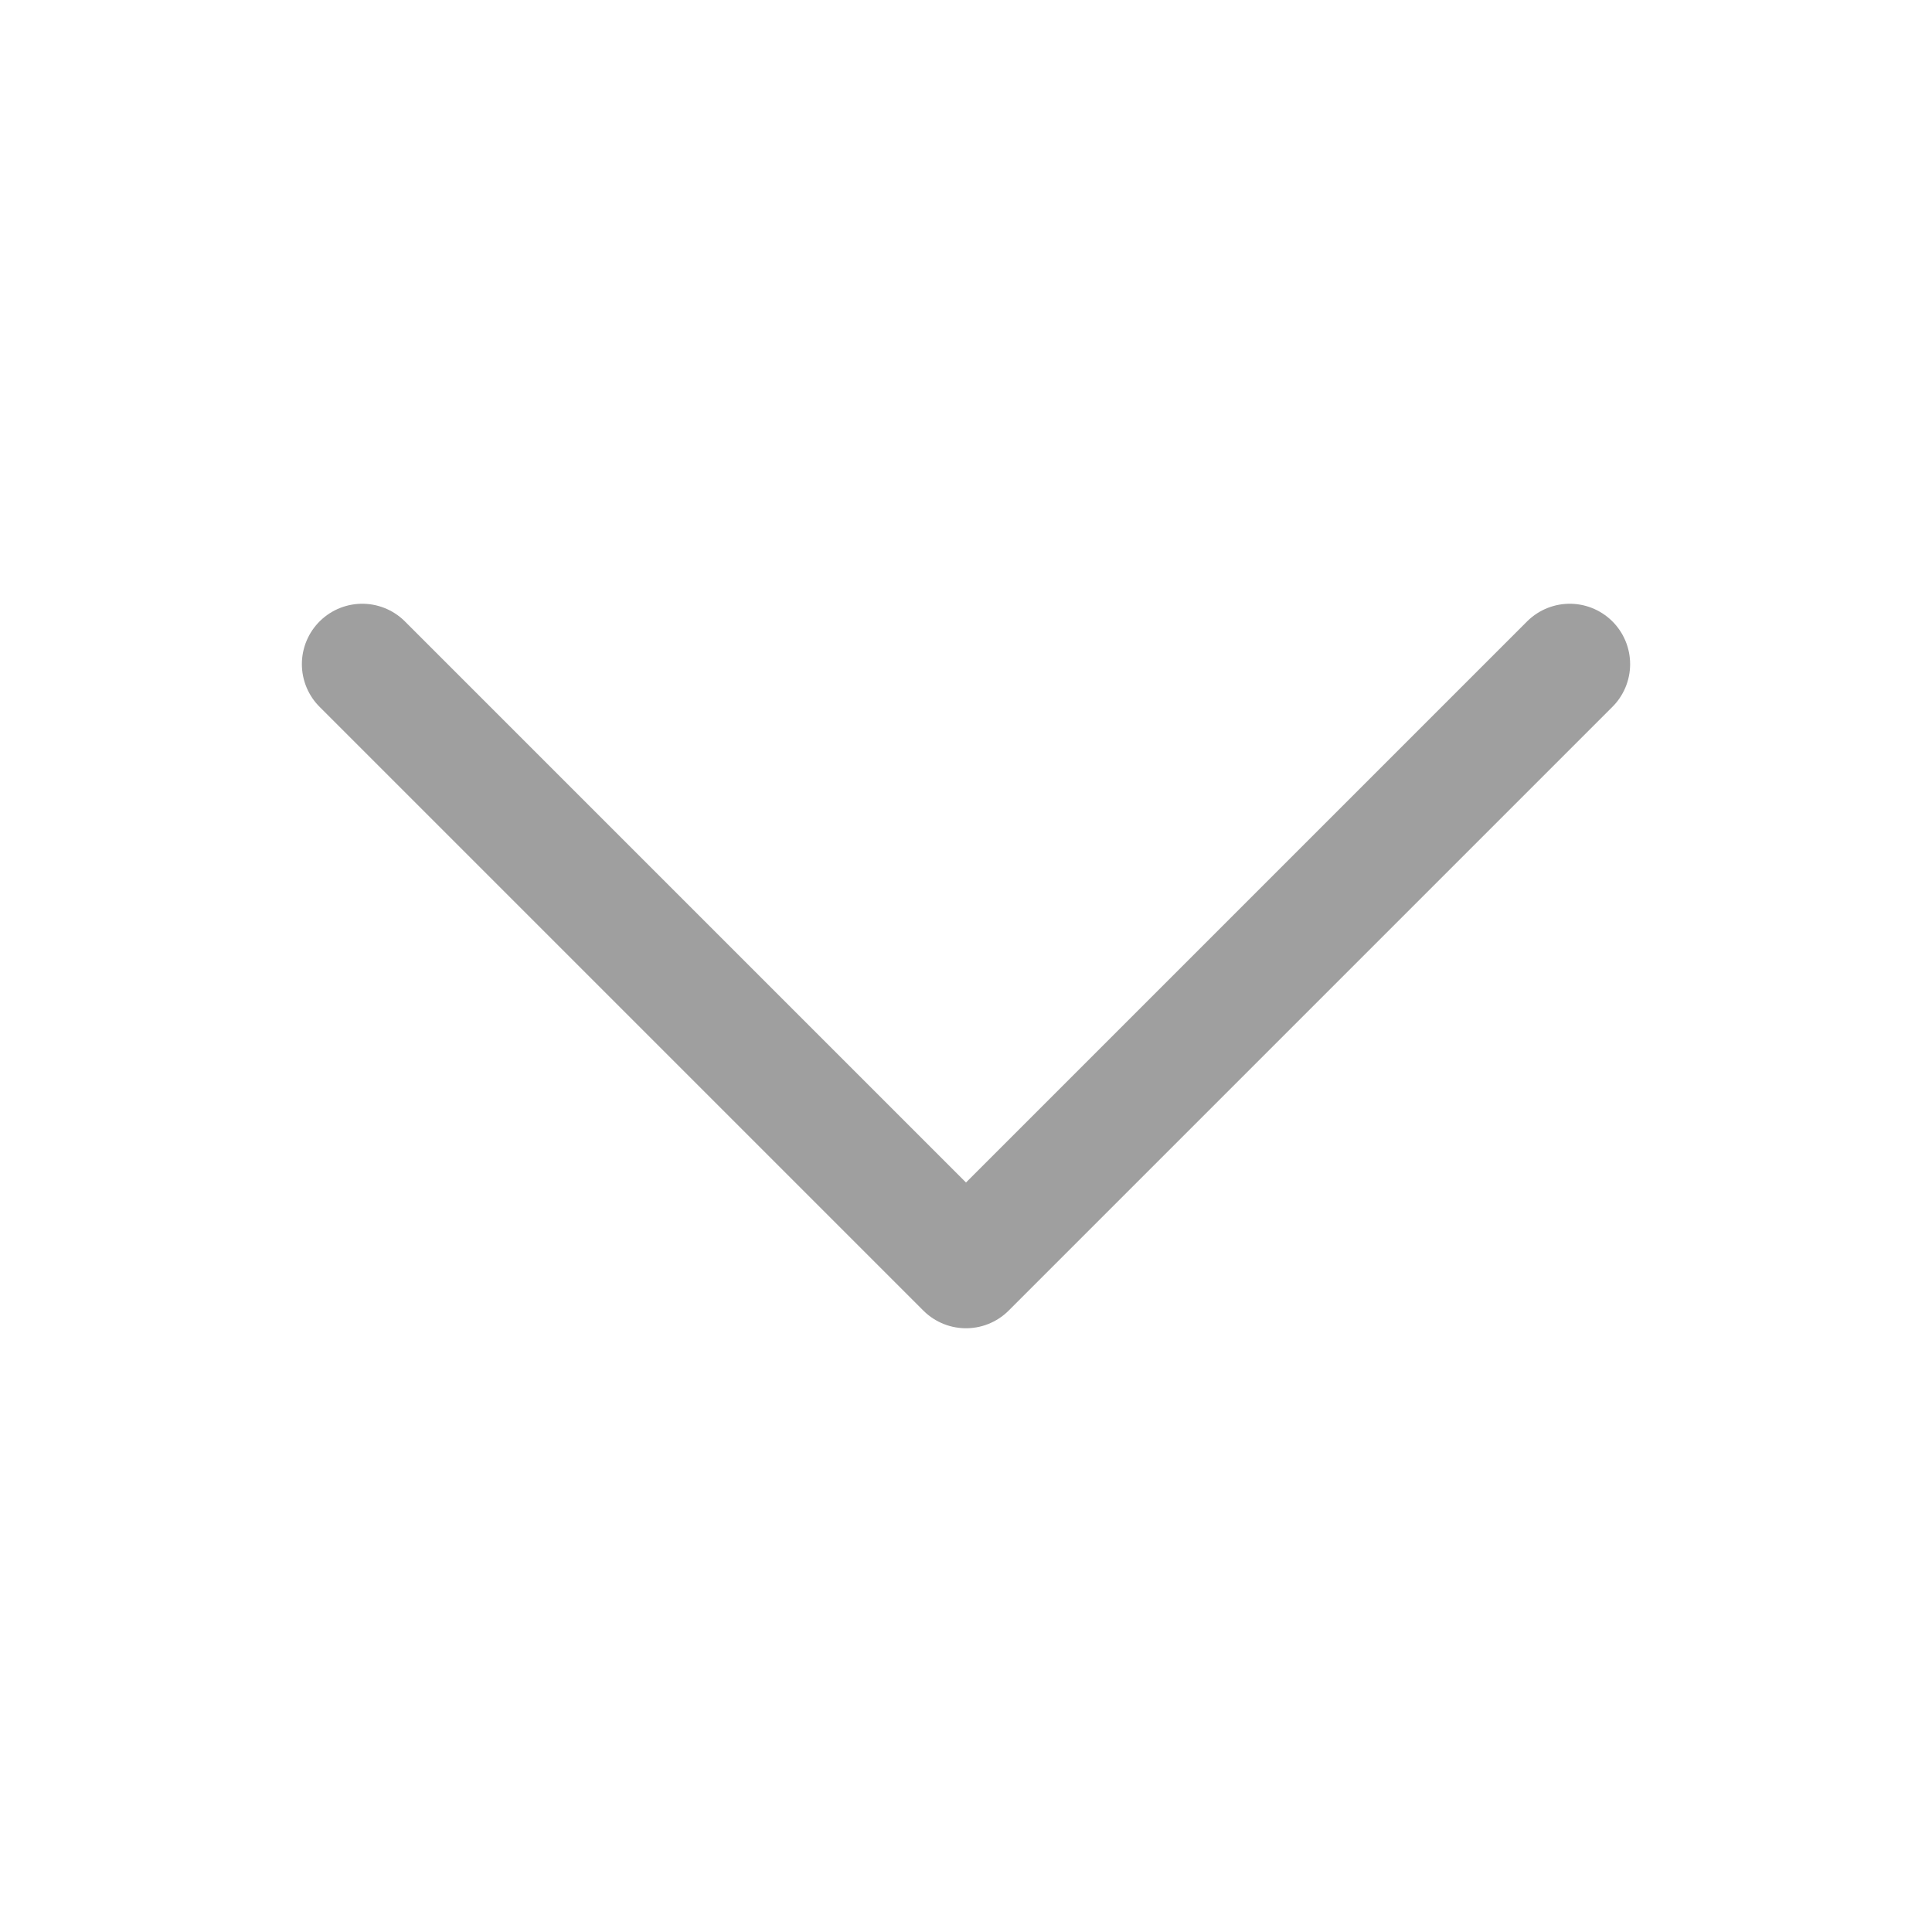
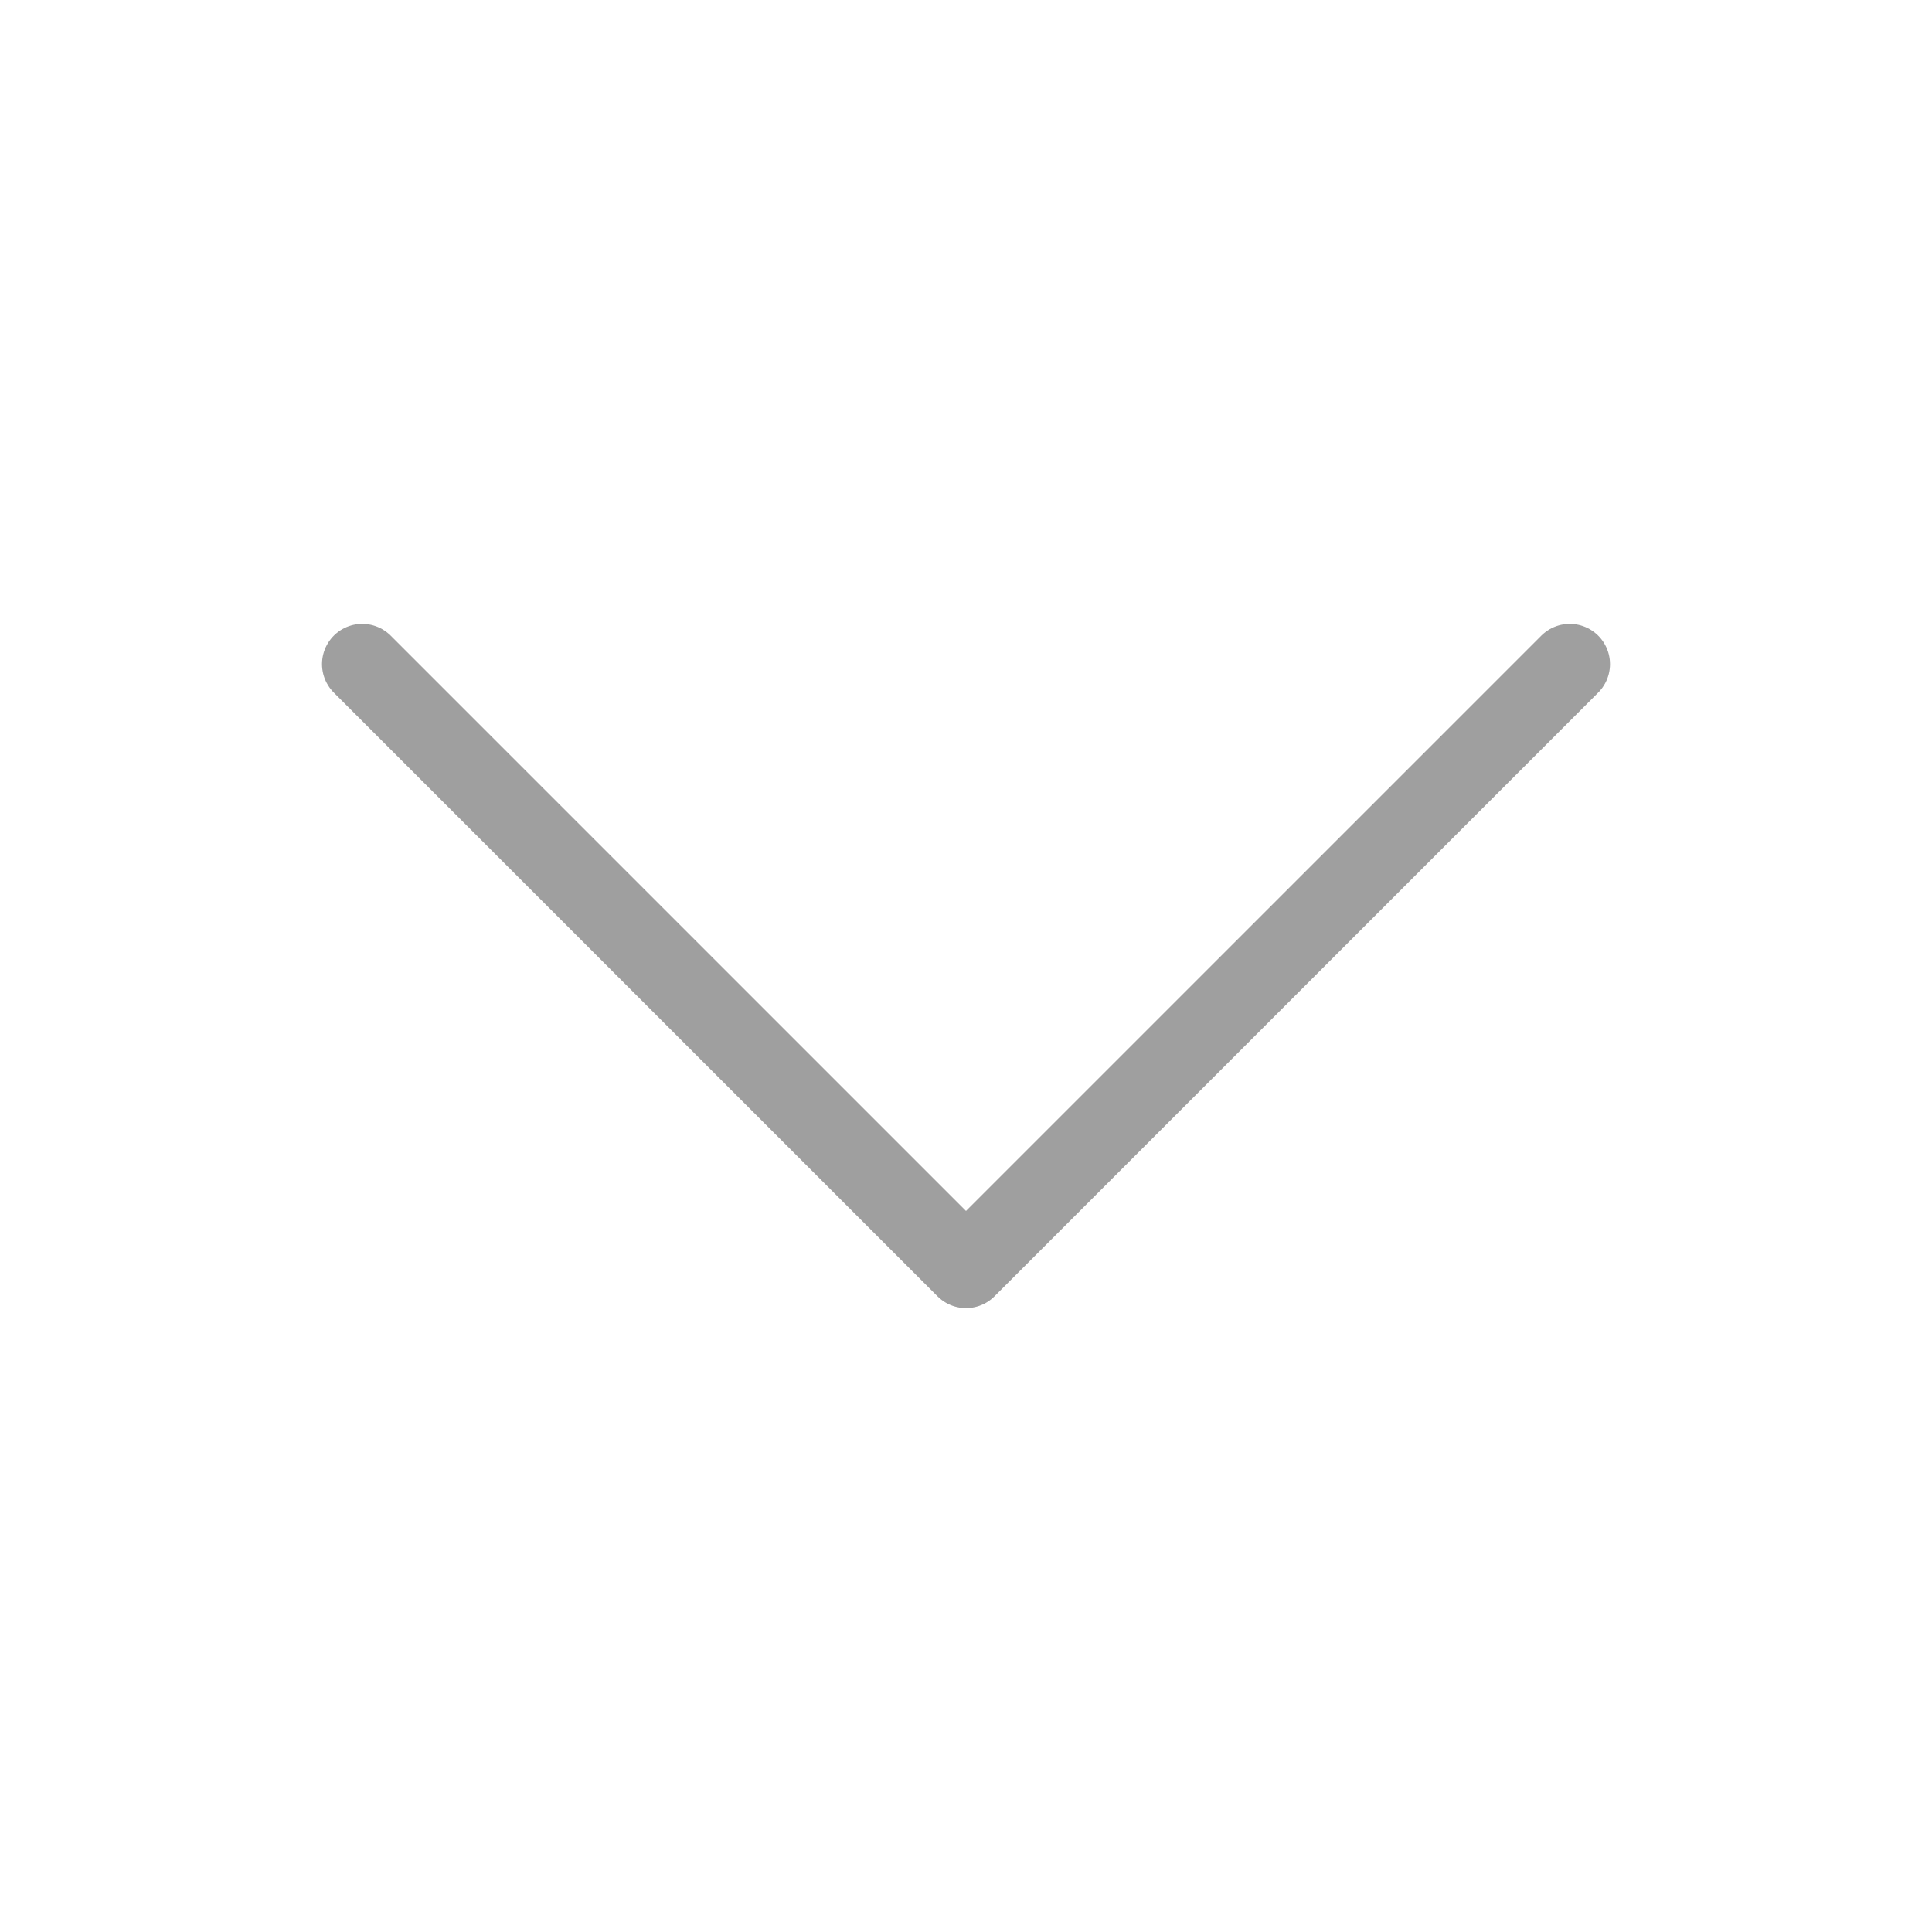
<svg xmlns="http://www.w3.org/2000/svg" width="24" height="24" viewBox="0 0 24 24" fill="none">
-   <path d="M19.5 8.25L12 15.75L4.5 8.25" stroke="#9F9F9F" stroke-width="1.5" stroke-linecap="round" stroke-linejoin="round" />
+   <path d="M19.5 8.25L12 15.75L4.5 8.25" stroke="#9F9F9F" strokeWidth="1.5" stroke-linecap="round" stroke-linejoin="round" />
</svg>
